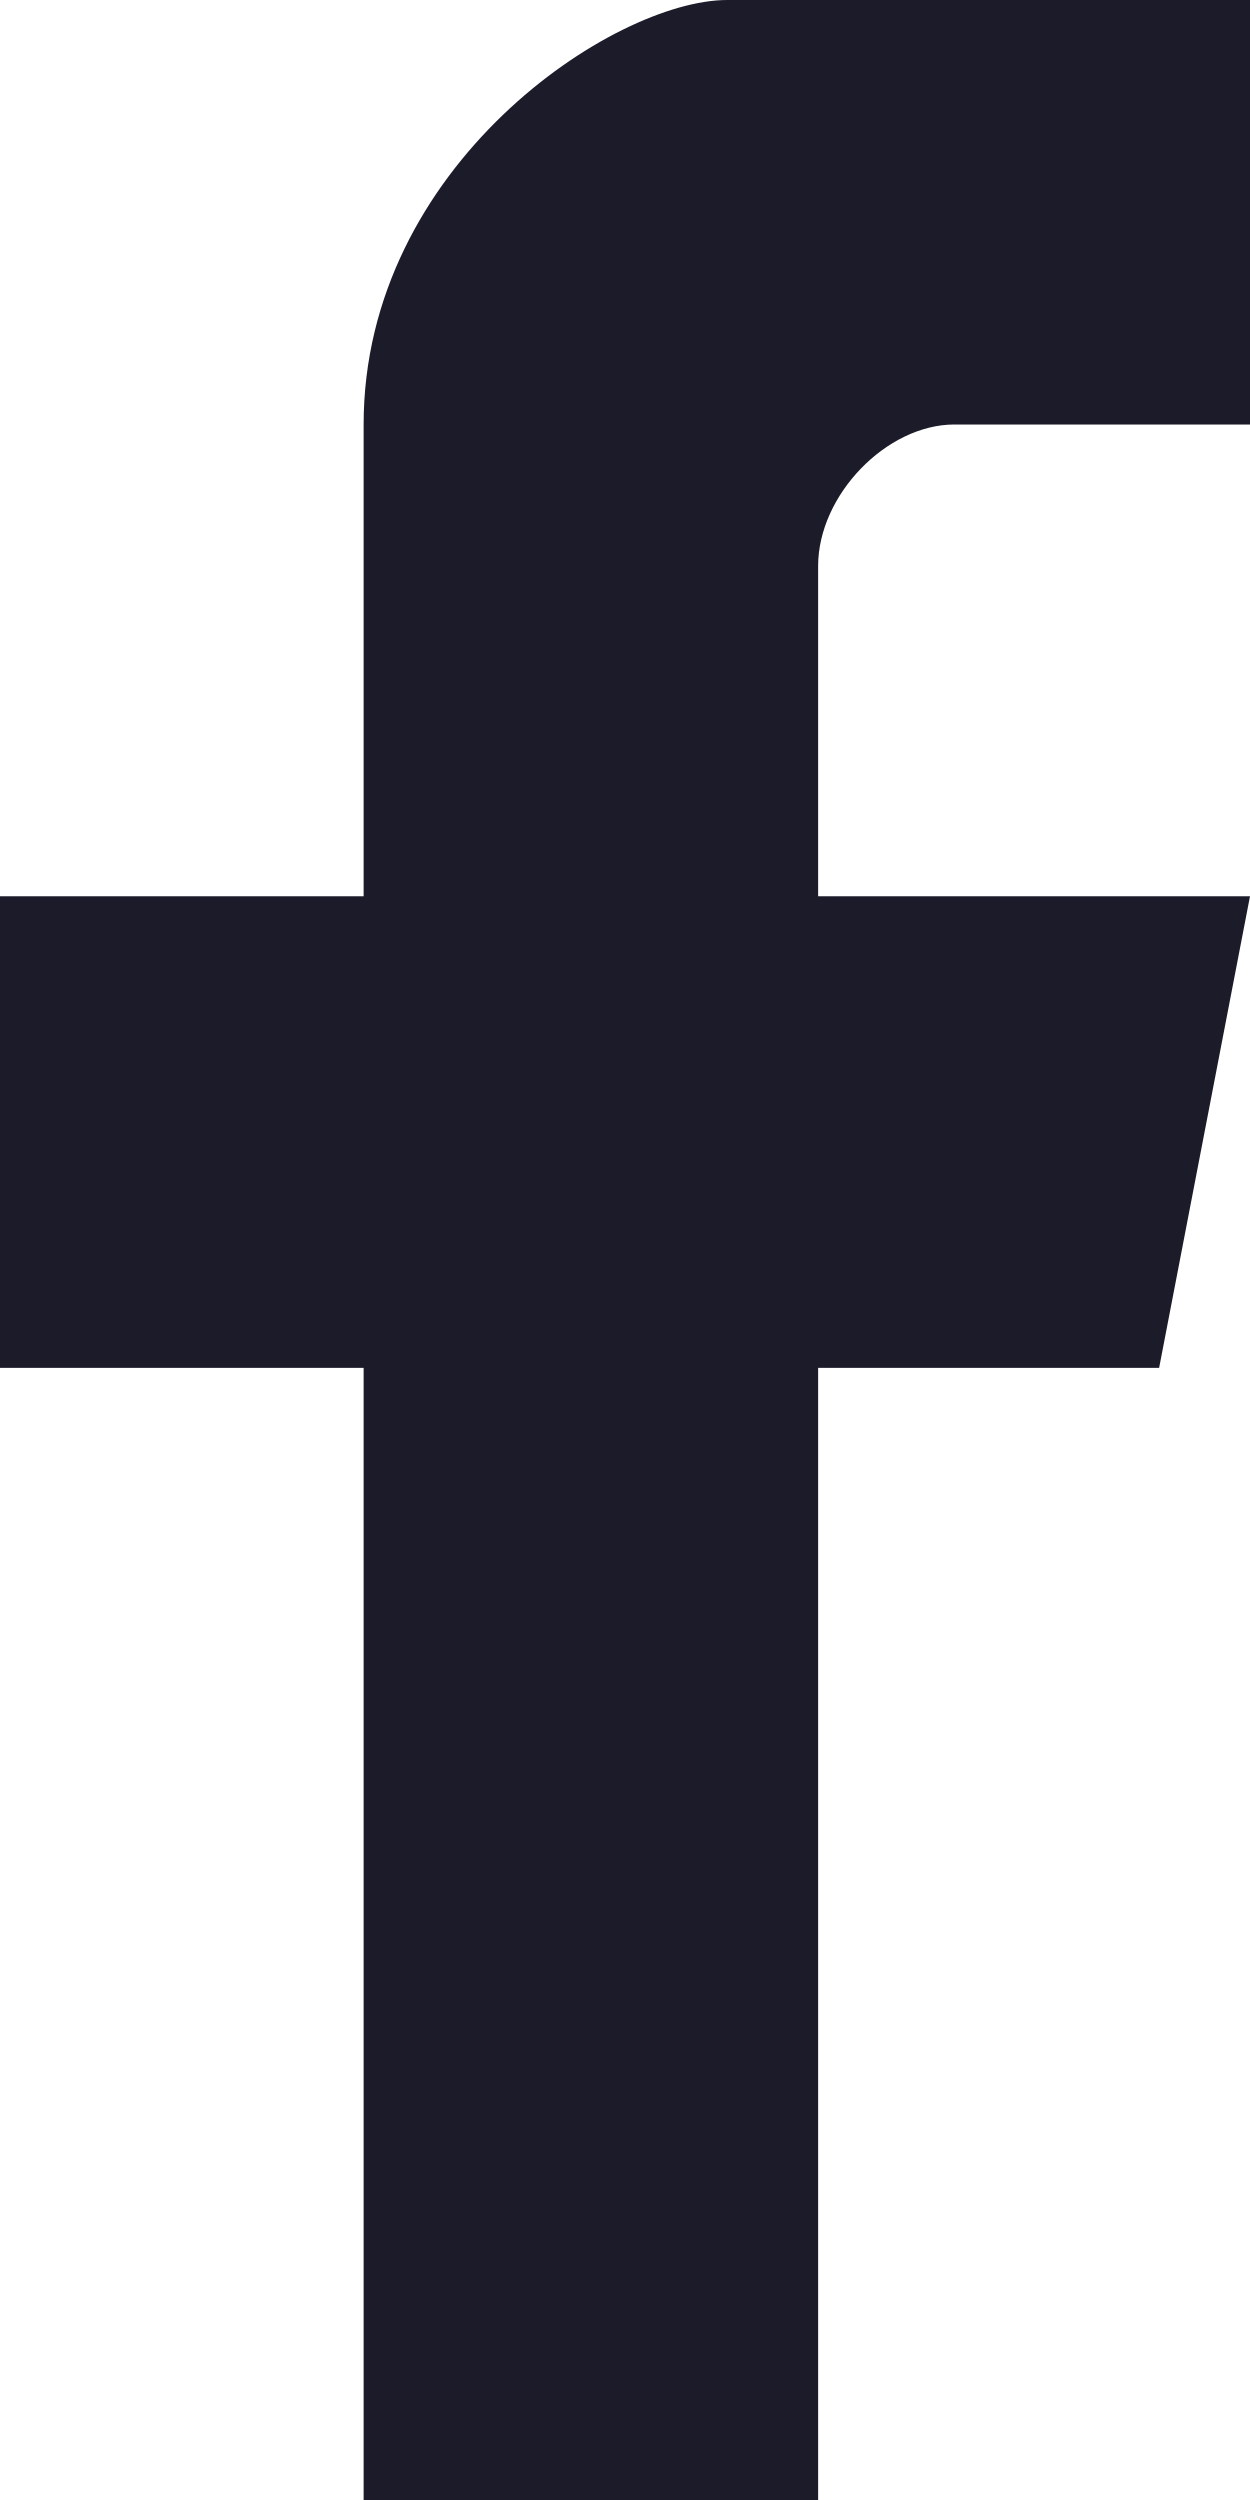
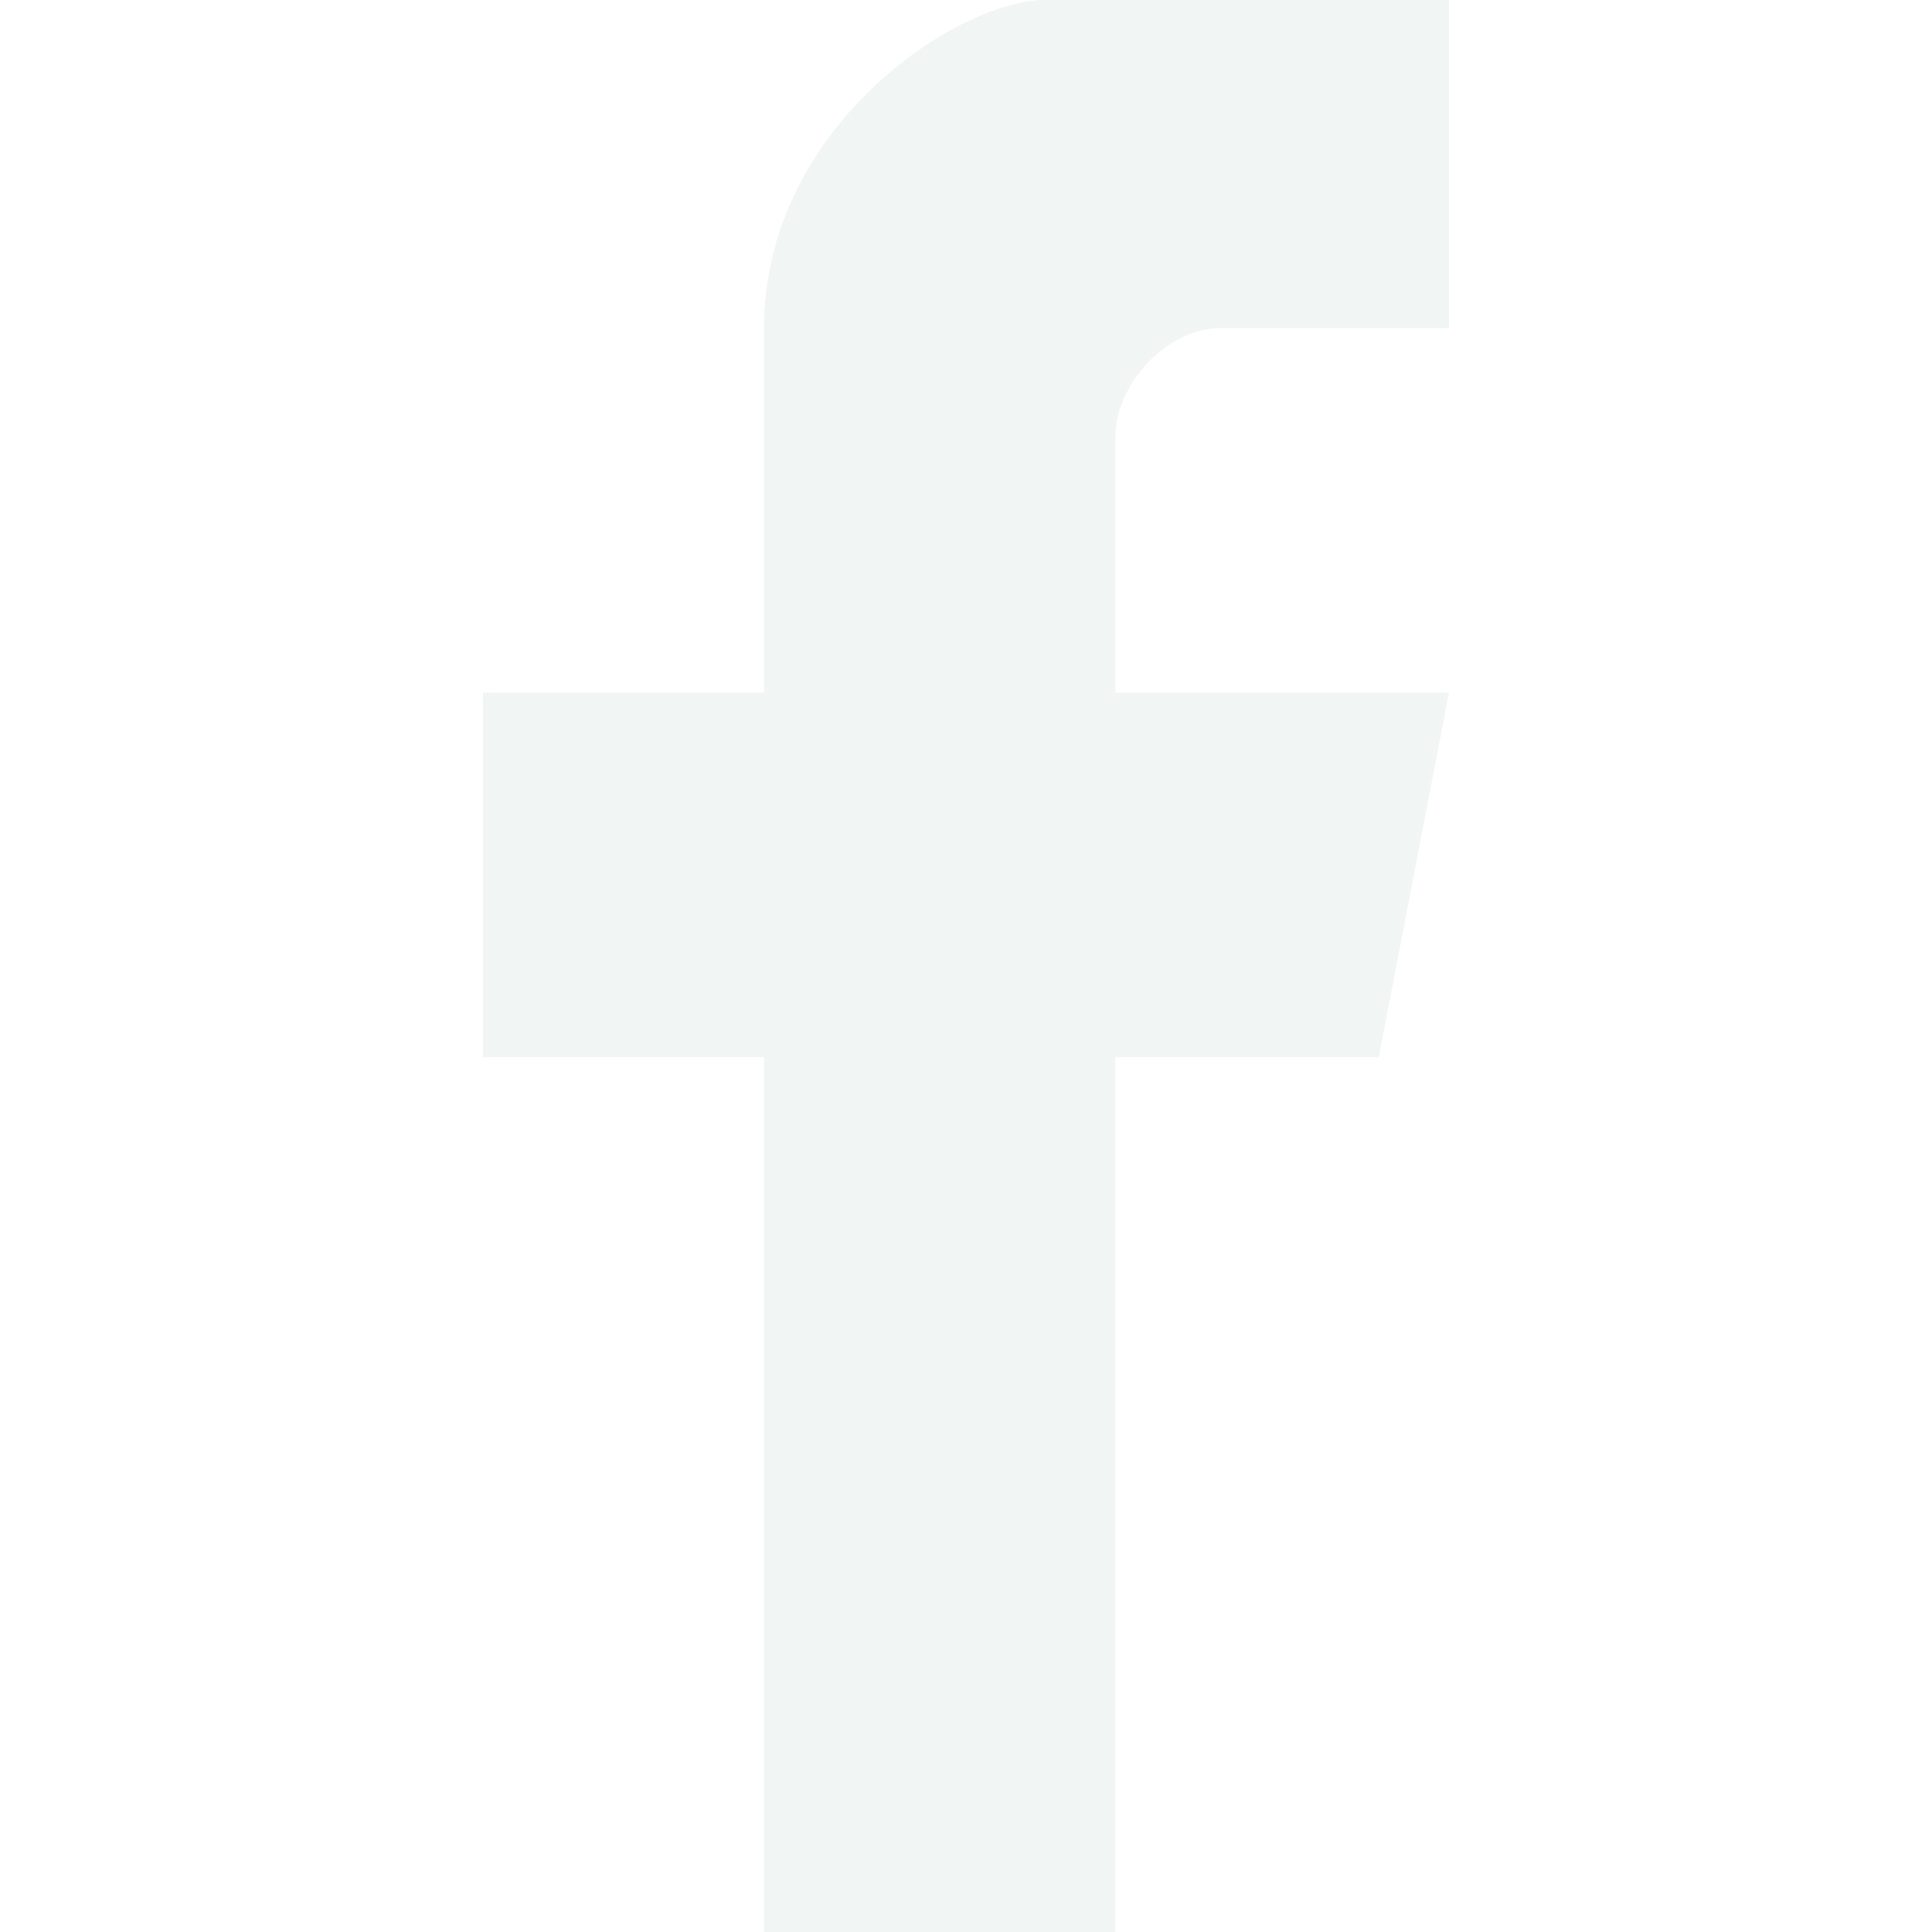
- <svg xmlns="http://www.w3.org/2000/svg" width="10" height="20" viewBox="0 0 10 20" fill="none">
-   <path d="M2.909 10.943V20H6.545V10.943H9.273L10 7.17H6.545V4.528C6.545 3.962 7.091 3.396 7.636 3.396H10V0H5.818C4.909 0 2.909 1.321 2.909 3.396V7.17H0V10.943H2.909Z" fill="#1C1B29" />
+ <svg xmlns="http://www.w3.org/2000/svg" width="20" height="20" viewBox="0 0 20 20" fill="none">
+   <path d="M7.909 10.943V20H11.546V10.943H14.273L15 7.17H11.546V4.528C11.546 3.962 12.091 3.396 12.636 3.396H15V0H10.818C9.909 0 7.909 1.321 7.909 3.396V7.17H5V10.943H7.909Z" fill="#F1F5F4" />
</svg>
